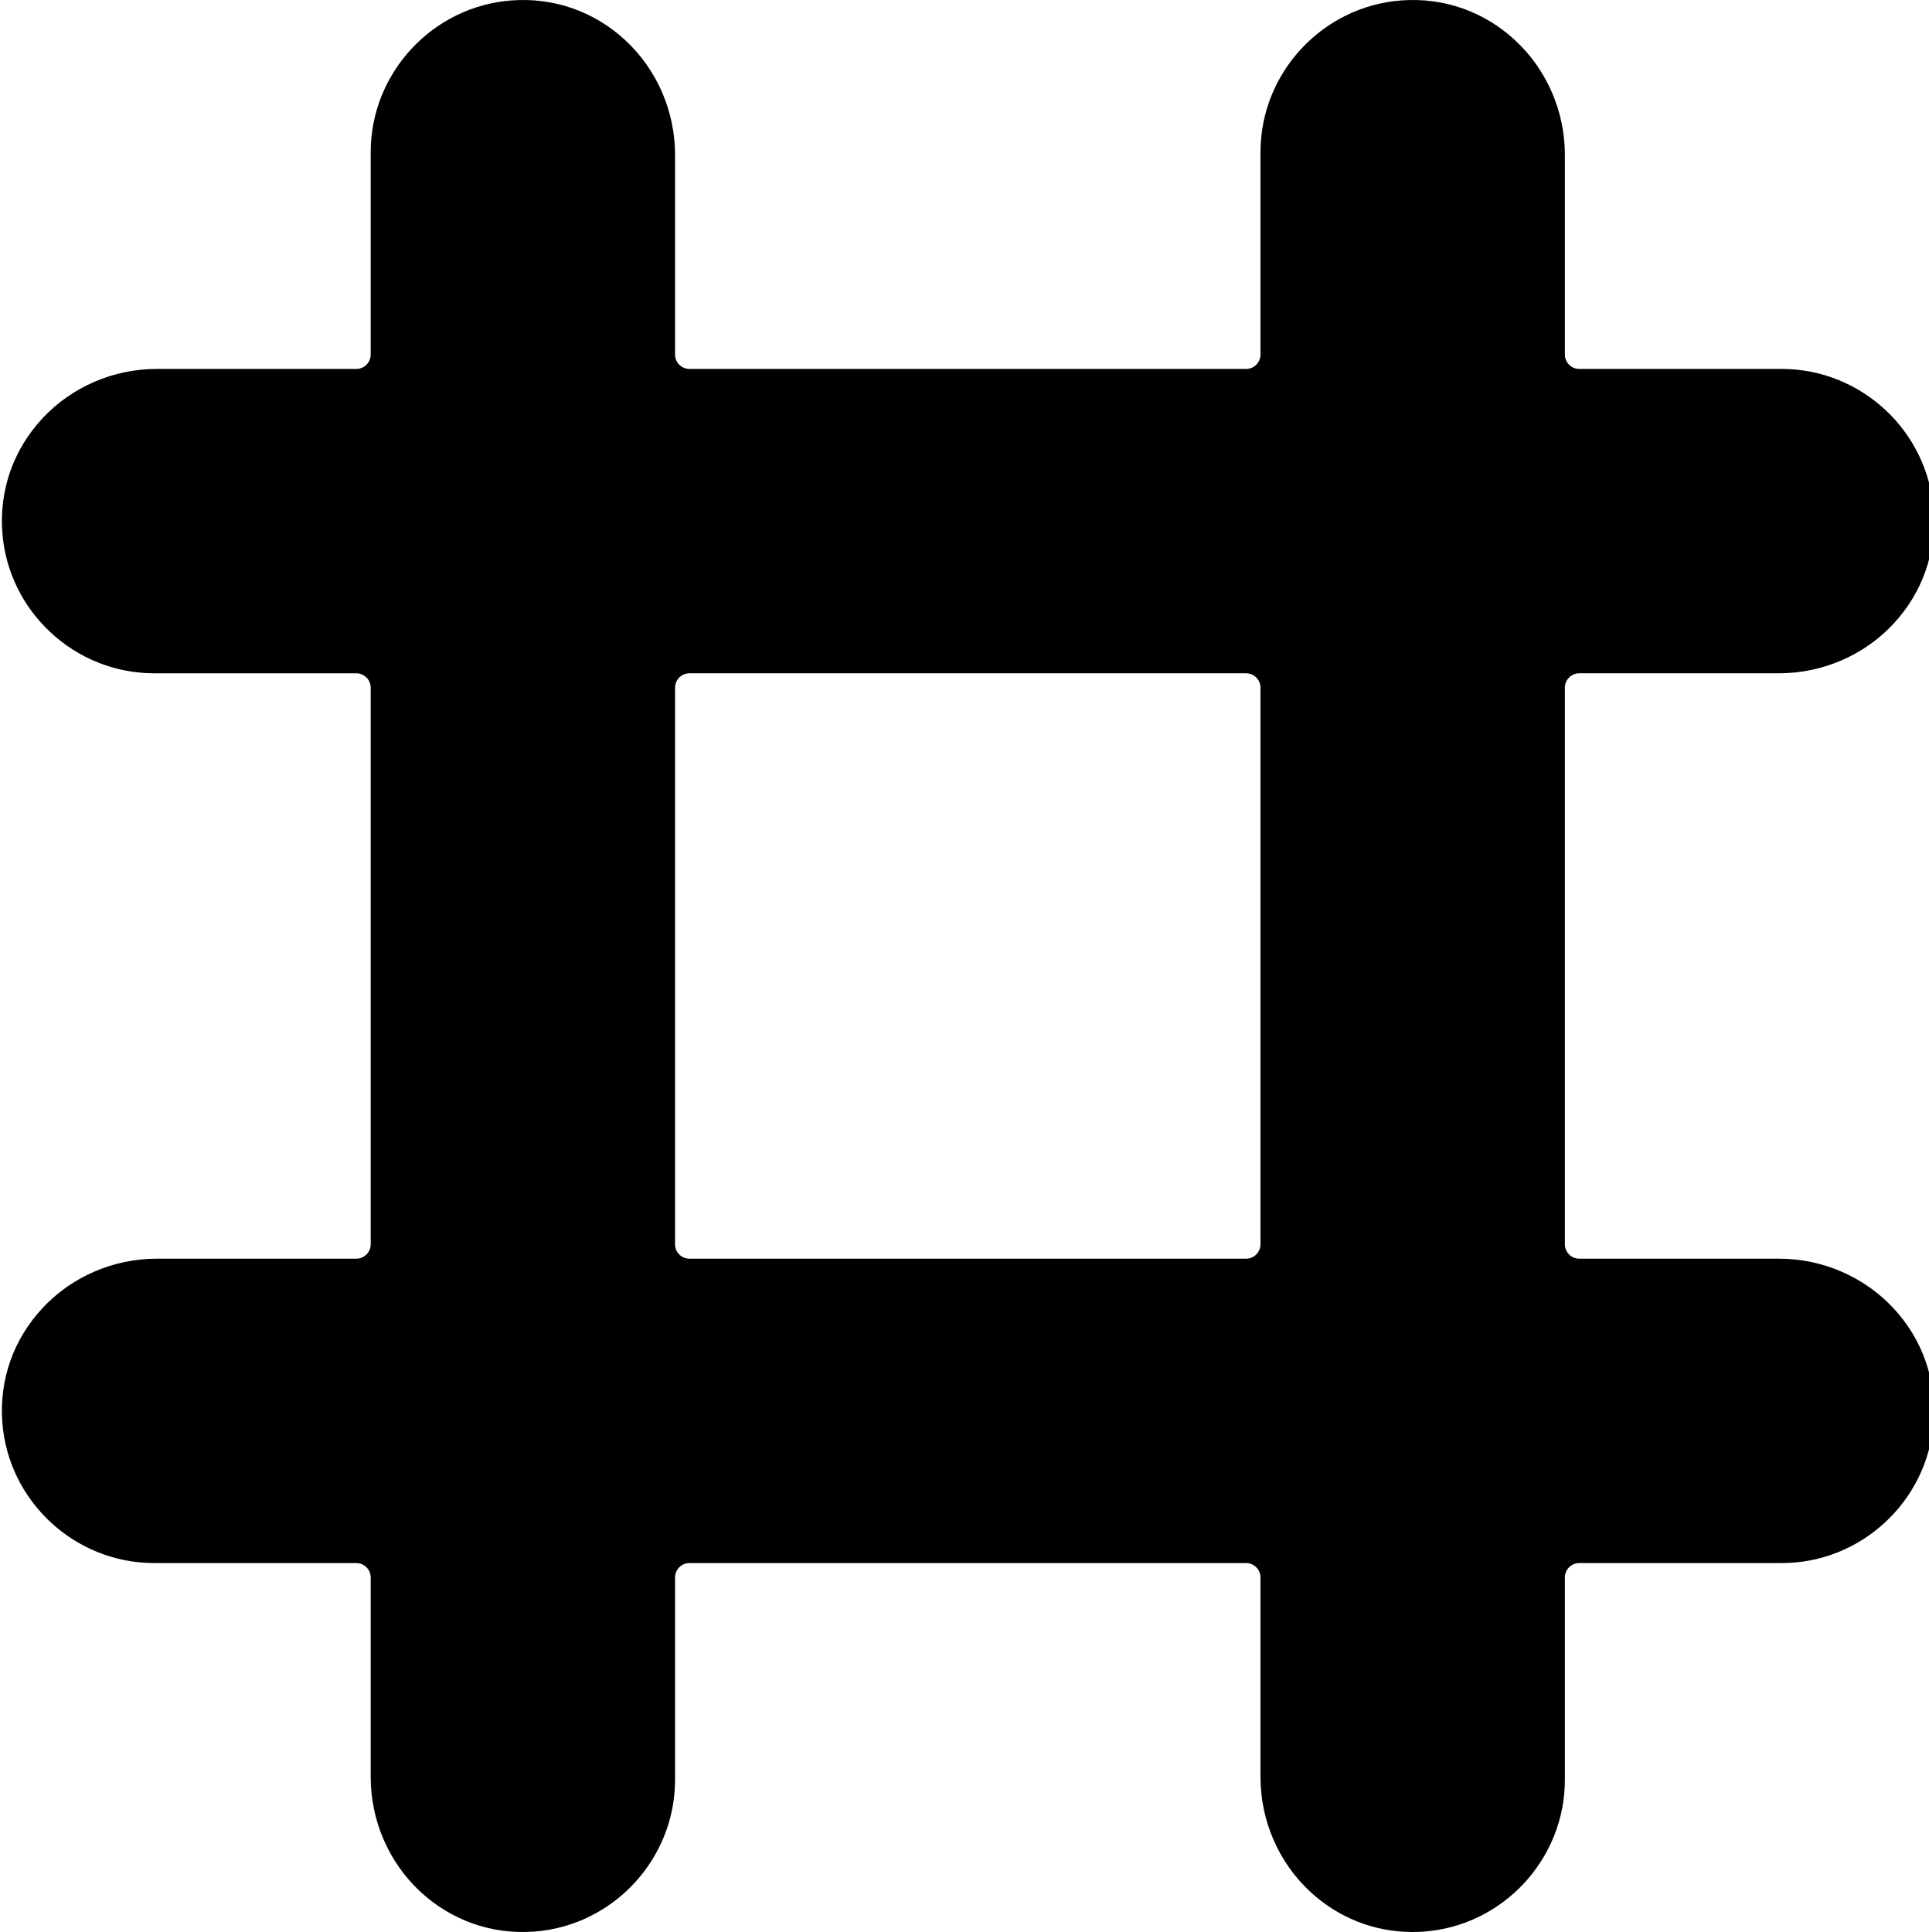
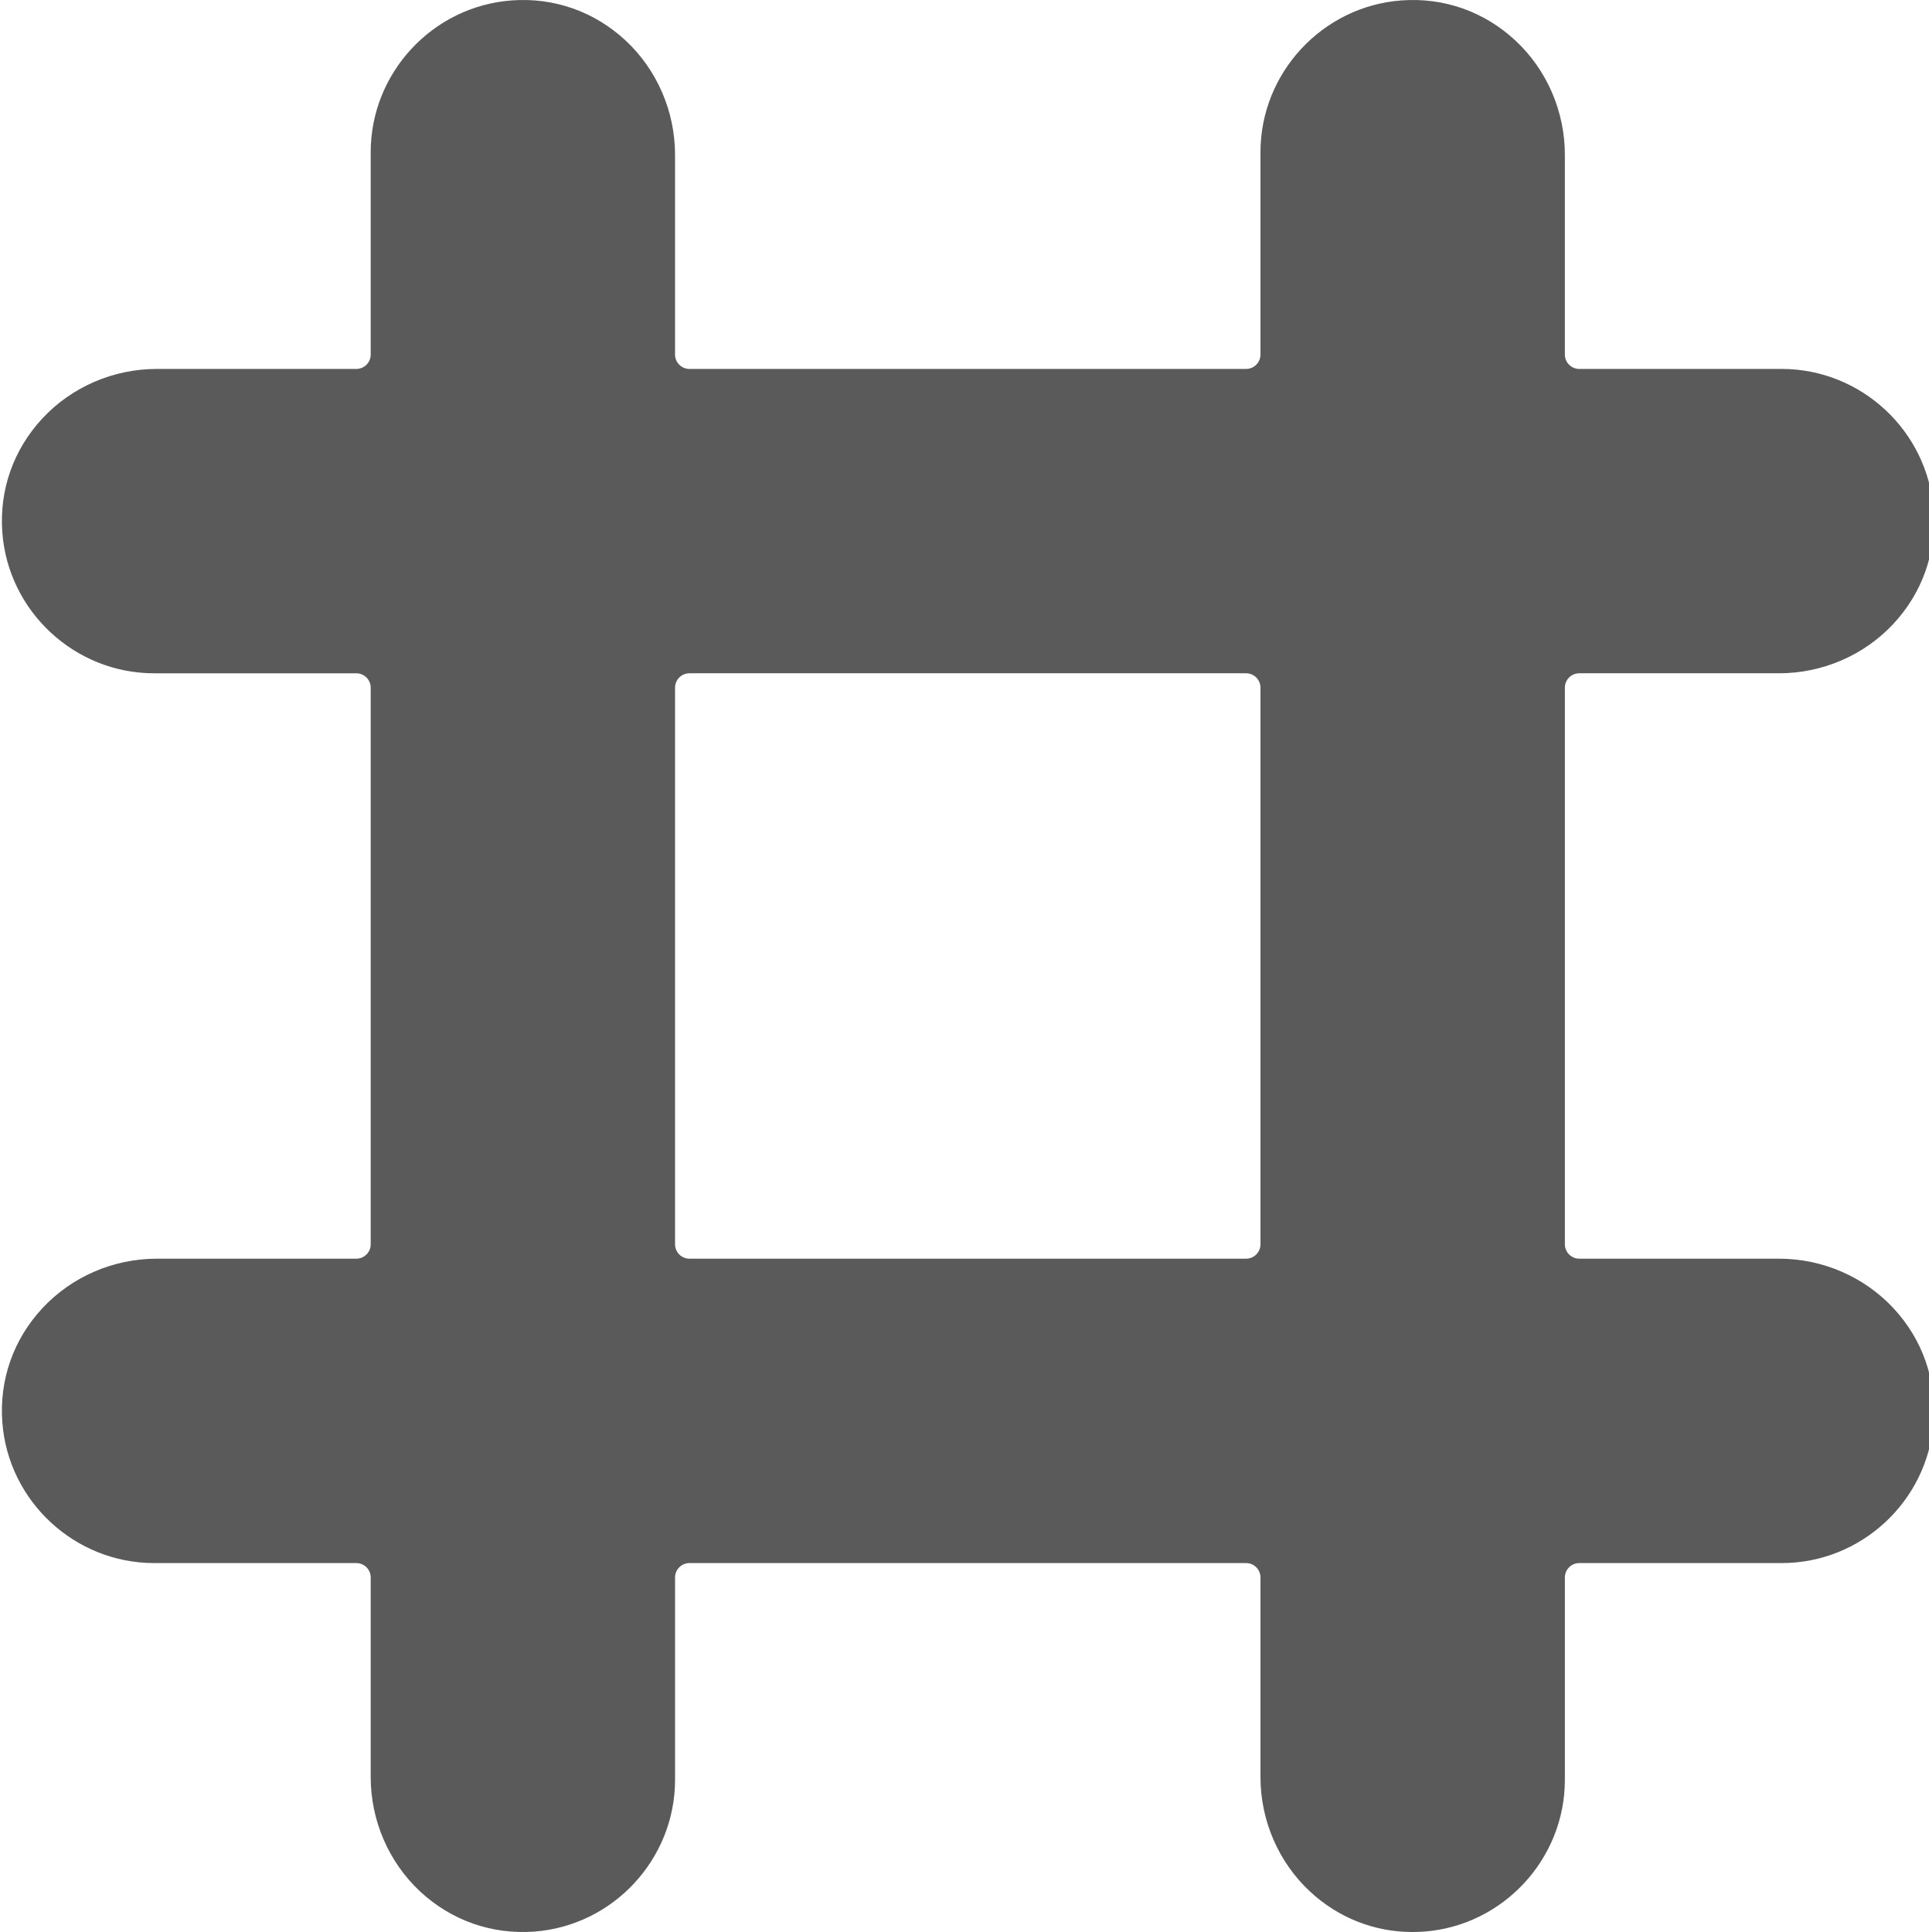
- <svg xmlns="http://www.w3.org/2000/svg" viewBox="0 0 511 511.999">
-   <path d="m471.453 333.562h-52.953c-2.102 0-3.812-1.711-3.812-3.809v-147.516c0-2.098 1.711-3.809 3.812-3.809h52.953c11.512 0 22.566-4.785 30.32-13.129 7.664-8.25 11.434-18.965 10.605-30.18-1.531-20.941-19.199-37.348-40.219-37.348h-53.66c-2.102 0-3.812-1.711-3.812-3.812v-52.922c0-11.516-4.781-22.57-13.137-30.32-8.242-7.664-18.957-11.438-30.172-10.605-20.949 1.539-37.355 19.207-37.355 40.215v53.633c0 2.102-1.711 3.812-3.812 3.812h-147.512c-2.102 0-3.812-1.711-3.812-3.812v-52.922c0-11.516-4.781-22.57-13.125-30.32-8.254-7.664-18.957-11.438-30.184-10.605-20.938 1.539-37.344 19.207-37.344 40.215v53.633c0 2.102-1.711 3.812-3.82 3.812h-52.875c-11.516 0-22.57 4.781-30.32 13.125-7.664 8.254-11.438 18.969-10.605 30.184 1.539 20.938 19.207 37.348 40.215 37.348h53.586c2.109 0 3.82 1.711 3.82 3.809v147.516c0 2.098-1.711 3.809-3.82 3.809h-52.875c-11.516 0-22.57 4.793-30.32 13.137-7.664 8.242-11.438 18.969-10.605 30.184 1.539 20.938 19.207 37.344 40.215 37.344h53.586c2.109 0 3.82 1.711 3.82 3.812v52.914c0 11.523 4.781 22.566 13.125 30.332 8.254 7.664 18.969 11.426 30.184 10.605 20.938-1.543 37.344-19.211 37.344-40.23v-53.621c0-2.102 1.711-3.812 3.812-3.812h147.512c2.102 0 3.812 1.711 3.812 3.812v52.914c0 11.523 4.793 22.578 13.137 30.332 7.5 6.961 17.047 10.715 27.148 10.715 1.004 0 2.012-.043 3.031-.109 20.941-1.543 37.348-19.211 37.348-40.23v-53.621c0-2.102 1.711-3.812 3.812-3.812h53.66c21.02 0 38.688-16.406 40.219-37.344.828-11.215-2.941-21.941-10.605-30.184-7.754-8.344-18.809-13.137-30.32-13.137zm-137.43-3.809c0 2.098-1.711 3.809-3.812 3.809h-147.512c-2.102 0-3.812-1.711-3.812-3.809v-147.516c0-2.098 1.711-3.809 3.812-3.809h147.512c2.102 0 3.812 1.711 3.812 3.809zm0 0" />
+ <svg xmlns="http://www.w3.org/2000/svg" viewBox="0 0 511 511.999" version="1.1" id="svg862">
+   <defs id="defs866" />
+   <path d="m471.453 333.562h-52.953c-2.102 0-3.812-1.711-3.812-3.809v-147.516c0-2.098 1.711-3.809 3.812-3.809h52.953c11.512 0 22.566-4.785 30.32-13.129 7.664-8.25 11.434-18.965 10.605-30.18-1.531-20.941-19.199-37.348-40.219-37.348h-53.66c-2.102 0-3.812-1.711-3.812-3.812v-52.922c0-11.516-4.781-22.57-13.137-30.32-8.242-7.664-18.957-11.438-30.172-10.605-20.949 1.539-37.355 19.207-37.355 40.215v53.633c0 2.102-1.711 3.812-3.812 3.812h-147.512c-2.102 0-3.812-1.711-3.812-3.812v-52.922c0-11.516-4.781-22.57-13.125-30.32-8.254-7.664-18.957-11.438-30.184-10.605-20.938 1.539-37.344 19.207-37.344 40.215v53.633c0 2.102-1.711 3.812-3.82 3.812h-52.875c-11.516 0-22.57 4.781-30.32 13.125-7.664 8.254-11.438 18.969-10.605 30.184 1.539 20.938 19.207 37.348 40.215 37.348h53.586c2.109 0 3.82 1.711 3.82 3.809v147.516c0 2.098-1.711 3.809-3.82 3.809h-52.875c-11.516 0-22.57 4.793-30.32 13.137-7.664 8.242-11.438 18.969-10.605 30.184 1.539 20.938 19.207 37.344 40.215 37.344h53.586c2.109 0 3.82 1.711 3.82 3.812v52.914c0 11.523 4.781 22.566 13.125 30.332 8.254 7.664 18.969 11.426 30.184 10.605 20.938-1.543 37.344-19.211 37.344-40.23v-53.621c0-2.102 1.711-3.812 3.812-3.812h147.512c2.102 0 3.812 1.711 3.812 3.812v52.914c0 11.523 4.793 22.578 13.137 30.332 7.5 6.961 17.047 10.715 27.148 10.715 1.004 0 2.012-.043 3.031-.109 20.941-1.543 37.348-19.211 37.348-40.23v-53.621c0-2.102 1.711-3.812 3.812-3.812h53.66c21.02 0 38.688-16.406 40.219-37.344.828-11.215-2.941-21.941-10.605-30.184-7.754-8.344-18.809-13.137-30.32-13.137zm-137.43-3.809c0 2.098-1.711 3.809-3.812 3.809h-147.512c-2.102 0-3.812-1.711-3.812-3.809v-147.516c0-2.098 1.711-3.809 3.812-3.809h147.512c2.102 0 3.812 1.711 3.812 3.809zm0 0" id="path860" style="fill:#5a5a5a;fill-opacity:1" />
</svg>
